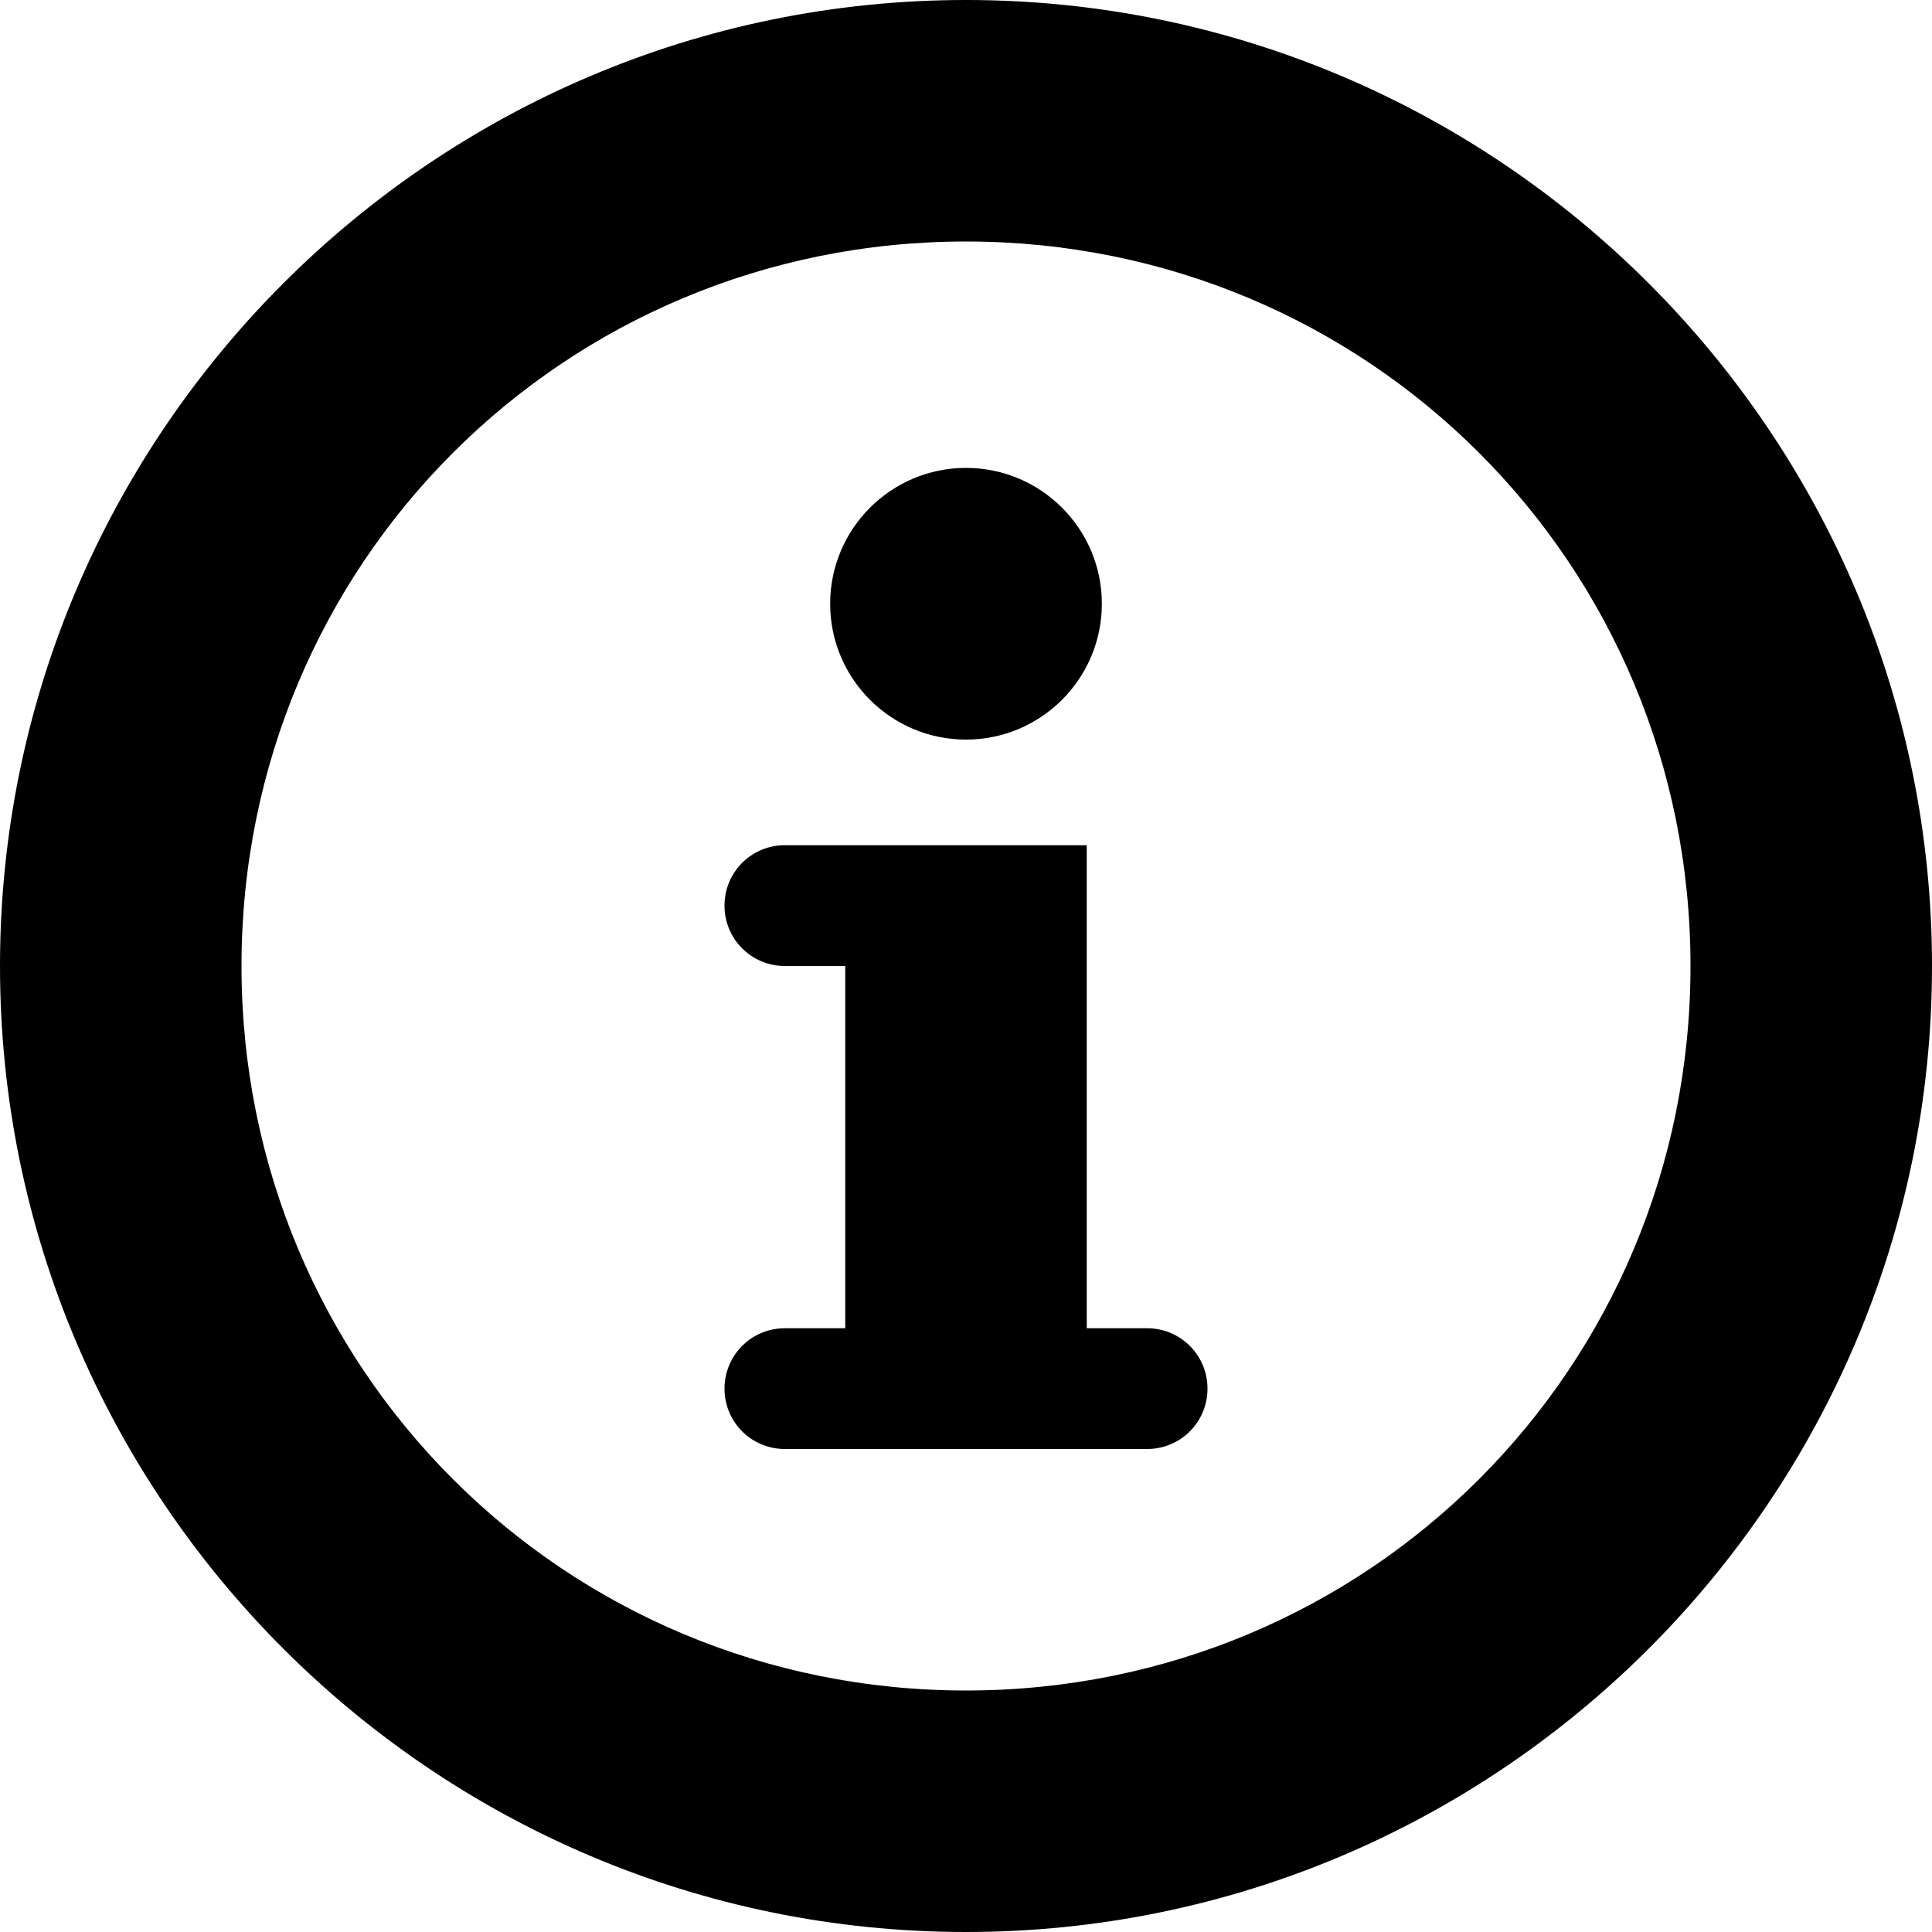
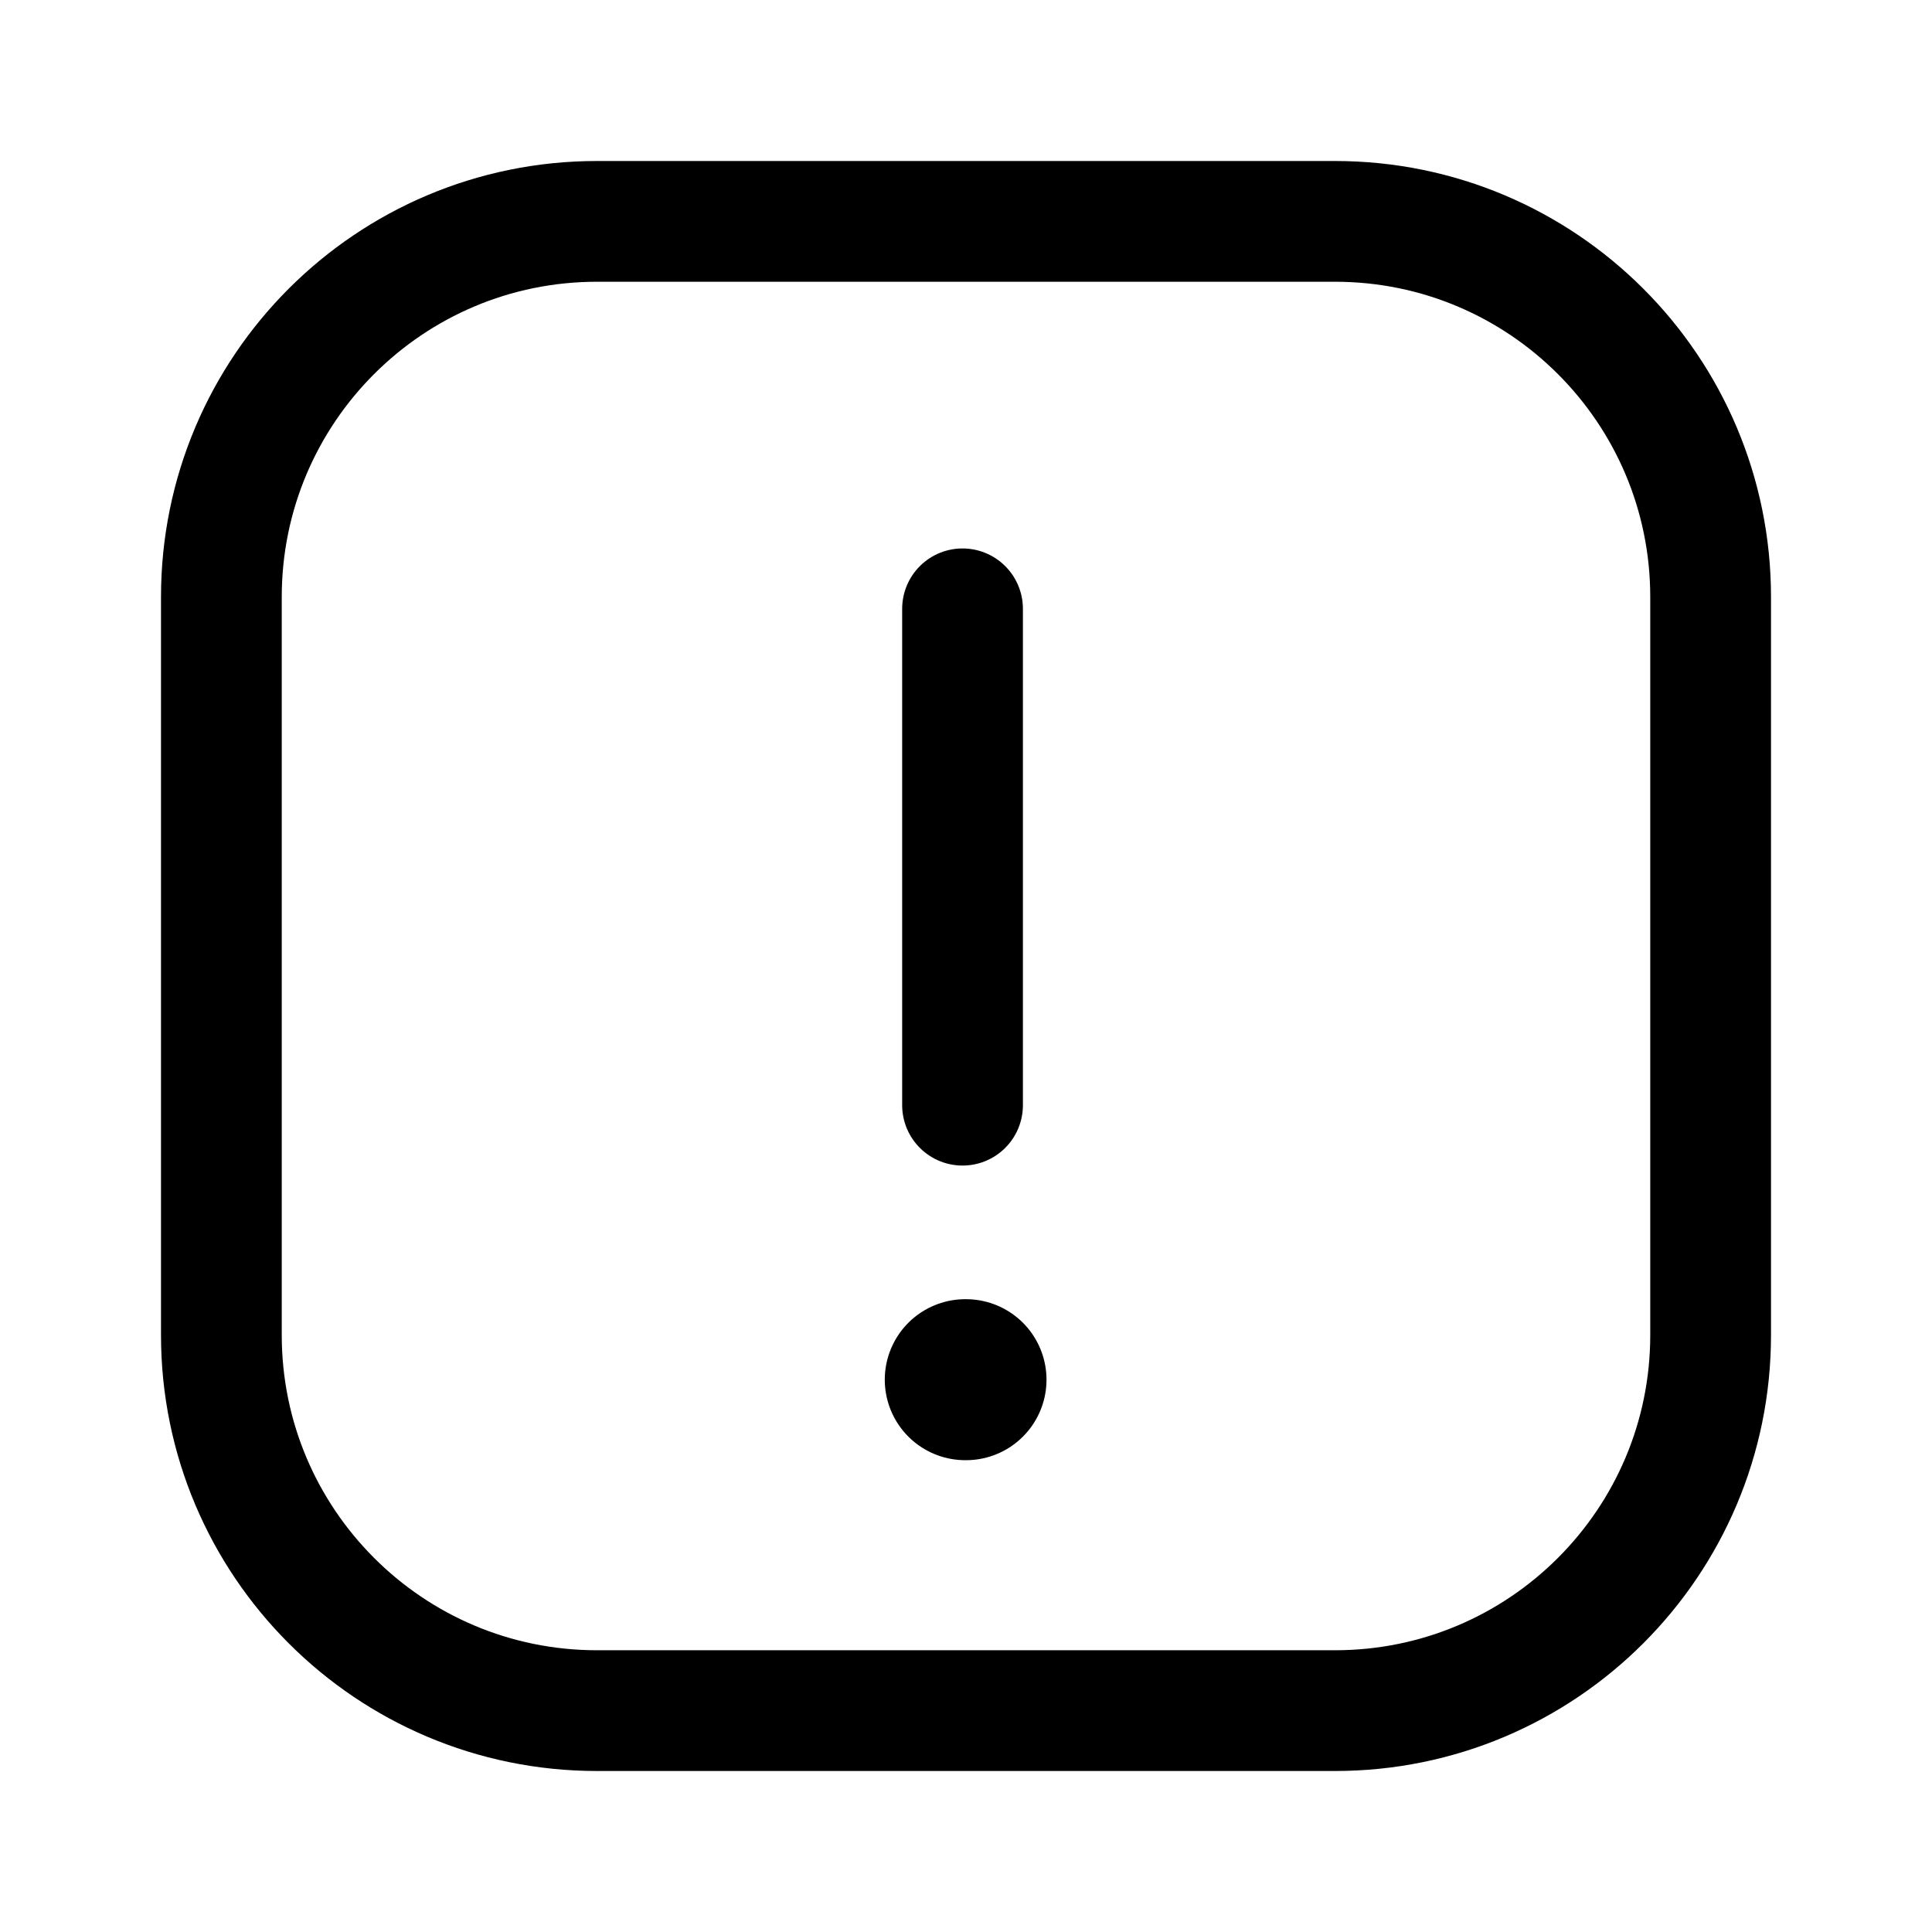
- <svg xmlns="http://www.w3.org/2000/svg" height="16px" viewBox="0 0 16 16" width="16px">
-   <path fill="currentColor" d="m 8 0 c -4.41 0 -8 3.59 -8 8 s 3.59 8 8 8 s 8 -3.59 8 -8 s -3.59 -8 -8 -8 z m 0 2 c 3.332 0 6 2.668 6 6 s -2.668 6 -6 6 s -6 -2.668 -6 -6 s 2.668 -6 6 -6 z m 0 1.875 c -0.621 0 -1.125 0.504 -1.125 1.125 s 0.504 1.125 1.125 1.125 s 1.125 -0.504 1.125 -1.125 s -0.504 -1.125 -1.125 -1.125 z m -1.523 3.125 c -0.266 0.012 -0.477 0.23 -0.477 0.5 c 0 0.277 0.223 0.5 0.5 0.5 h 0.5 v 3 h -0.5 c -0.277 0 -0.5 0.223 -0.5 0.5 s 0.223 0.5 0.5 0.5 h 3 c 0.277 0 0.5 -0.223 0.5 -0.5 s -0.223 -0.5 -0.5 -0.5 h -0.5 v -4 h -2.5 c -0.008 0 -0.016 0 -0.023 0 z m 0 0" />
+ <svg xmlns="http://www.w3.org/2000/svg" width="24" height="24" viewBox="0 0 24 24" fill="none">
+   <path d="M21.25 16.584L21.25 7.416C21.25 4.839 19.161 2.75 16.584 2.75L7.416 2.75C4.839 2.75 2.75 4.839 2.75 7.416L2.75 16.584C2.75 19.161 4.839 21.25 7.416 21.25L16.584 21.25C19.161 21.25 21.25 19.161 21.25 16.584Z" stroke="#000000" stroke-width="1.5" stroke-linecap="round" stroke-linejoin="round" />
+   <path d="M11.957 7.563L11.957 13.729" stroke="#000000" stroke-width="1.5" stroke-linecap="round" stroke-linejoin="round" />
+   <path d="M12 17.139L11.991 17.139" stroke="#000000" stroke-width="2" stroke-linecap="round" stroke-linejoin="round" />
</svg>
